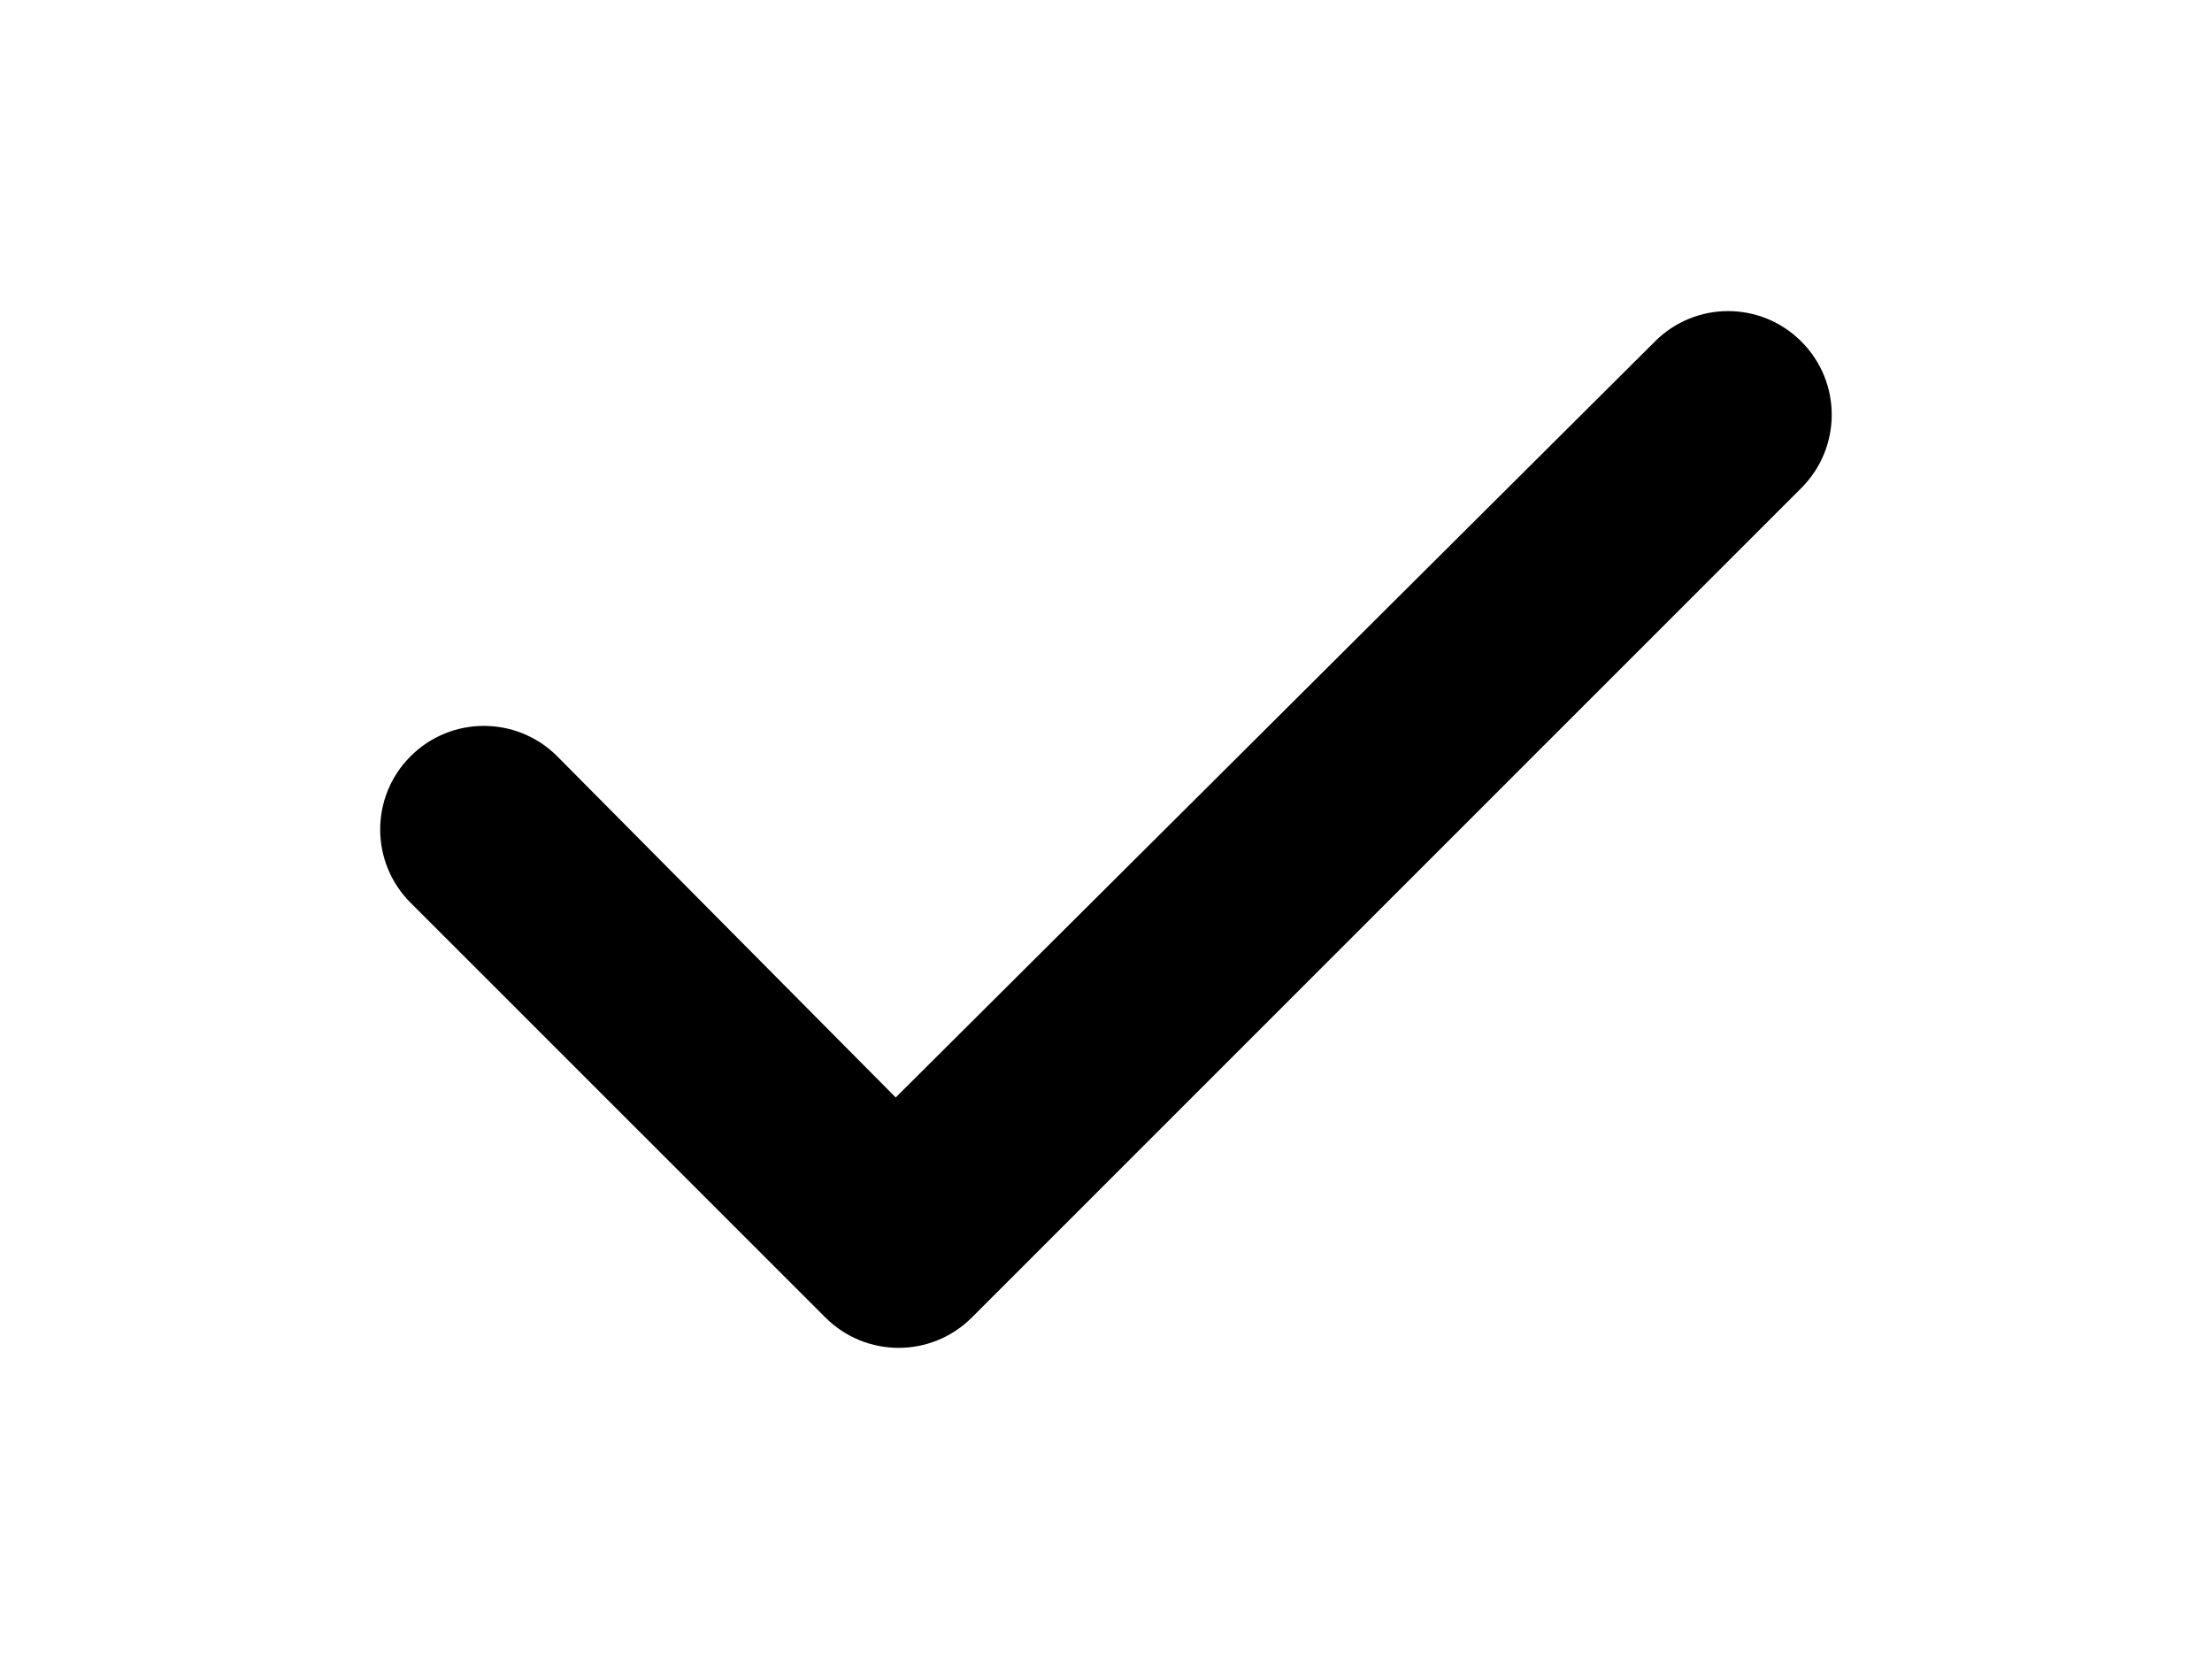
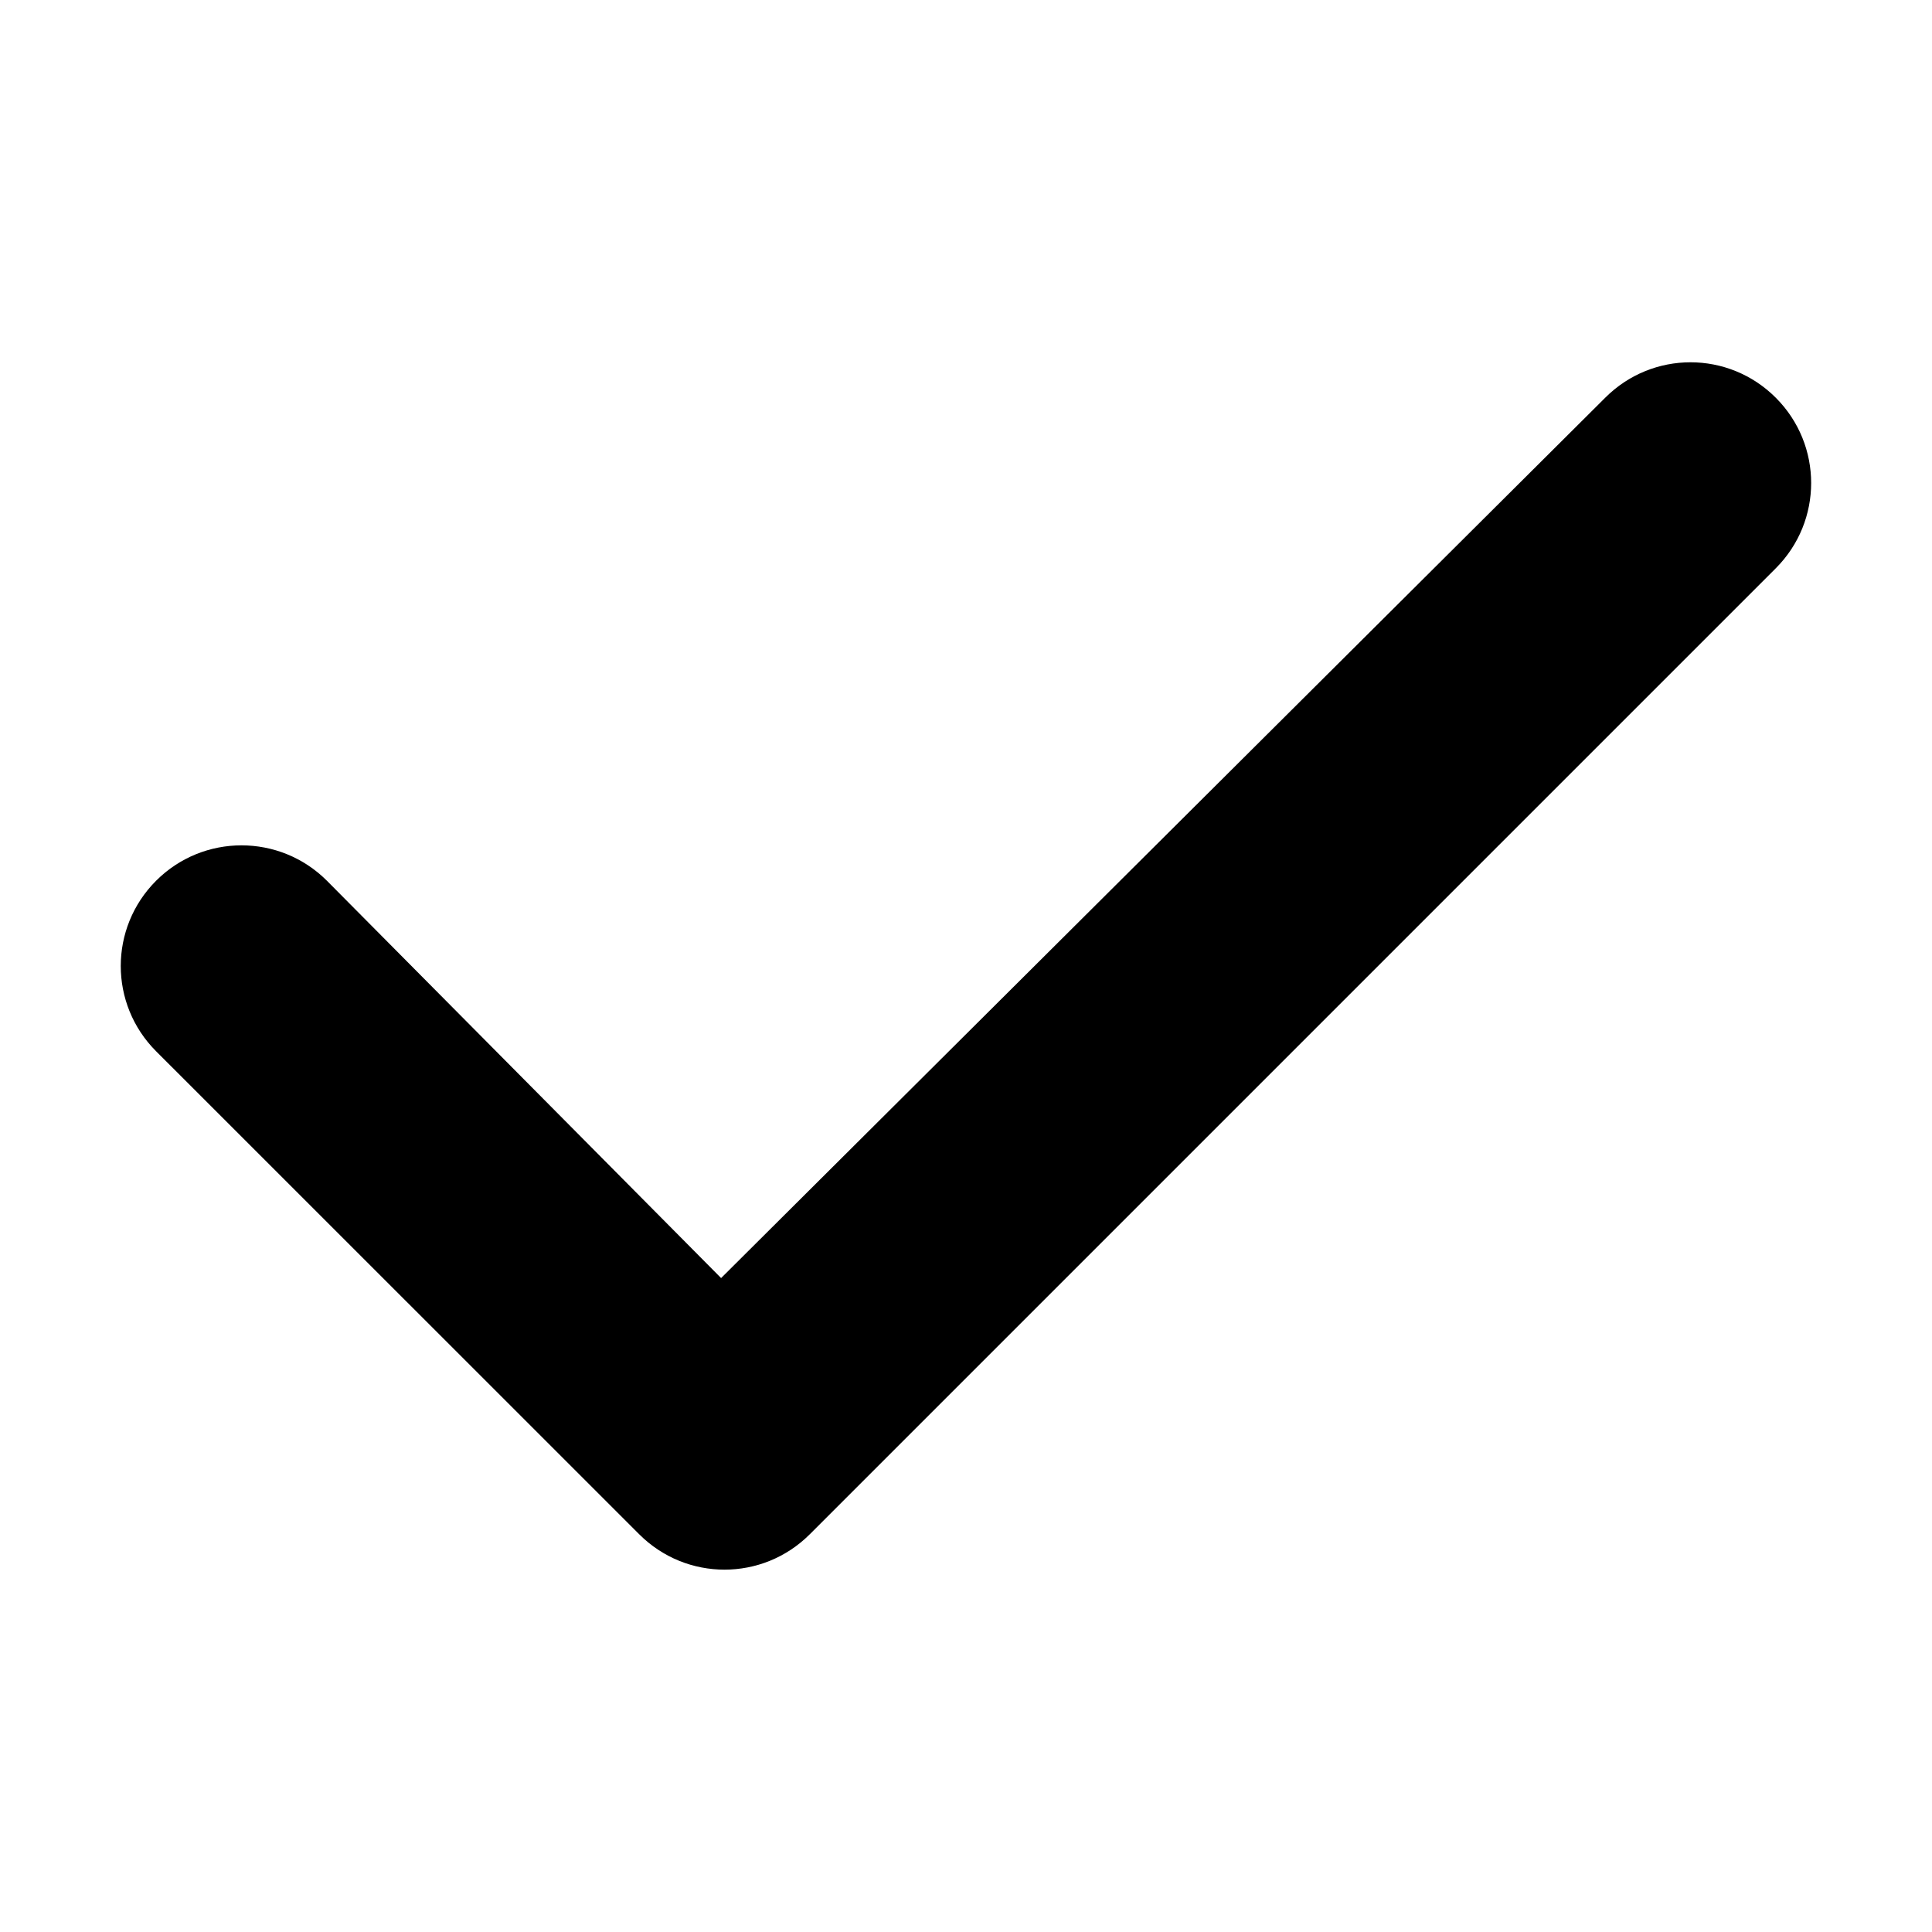
- <svg xmlns="http://www.w3.org/2000/svg" viewBox="0 0 448 512" height="12" width="16">
+ <svg xmlns="http://www.w3.org/2000/svg" viewBox="0 0 448 512" height="12" width="12" fill="currentColor">
  <path d="M438.6 105.4C451.1 117.9 451.1 138.1 438.6 150.6L182.6 406.6C170.1 419.1 149.9 419.1 137.4 406.6L9.372 278.6C-3.124 266.1-3.124 245.9 9.372 233.4C21.87 220.9 42.13 220.9 54.63 233.4L159.1 338.7L393.4 105.4C405.9 92.88 426.1 92.88 438.6 105.4H438.6z" />
</svg>
